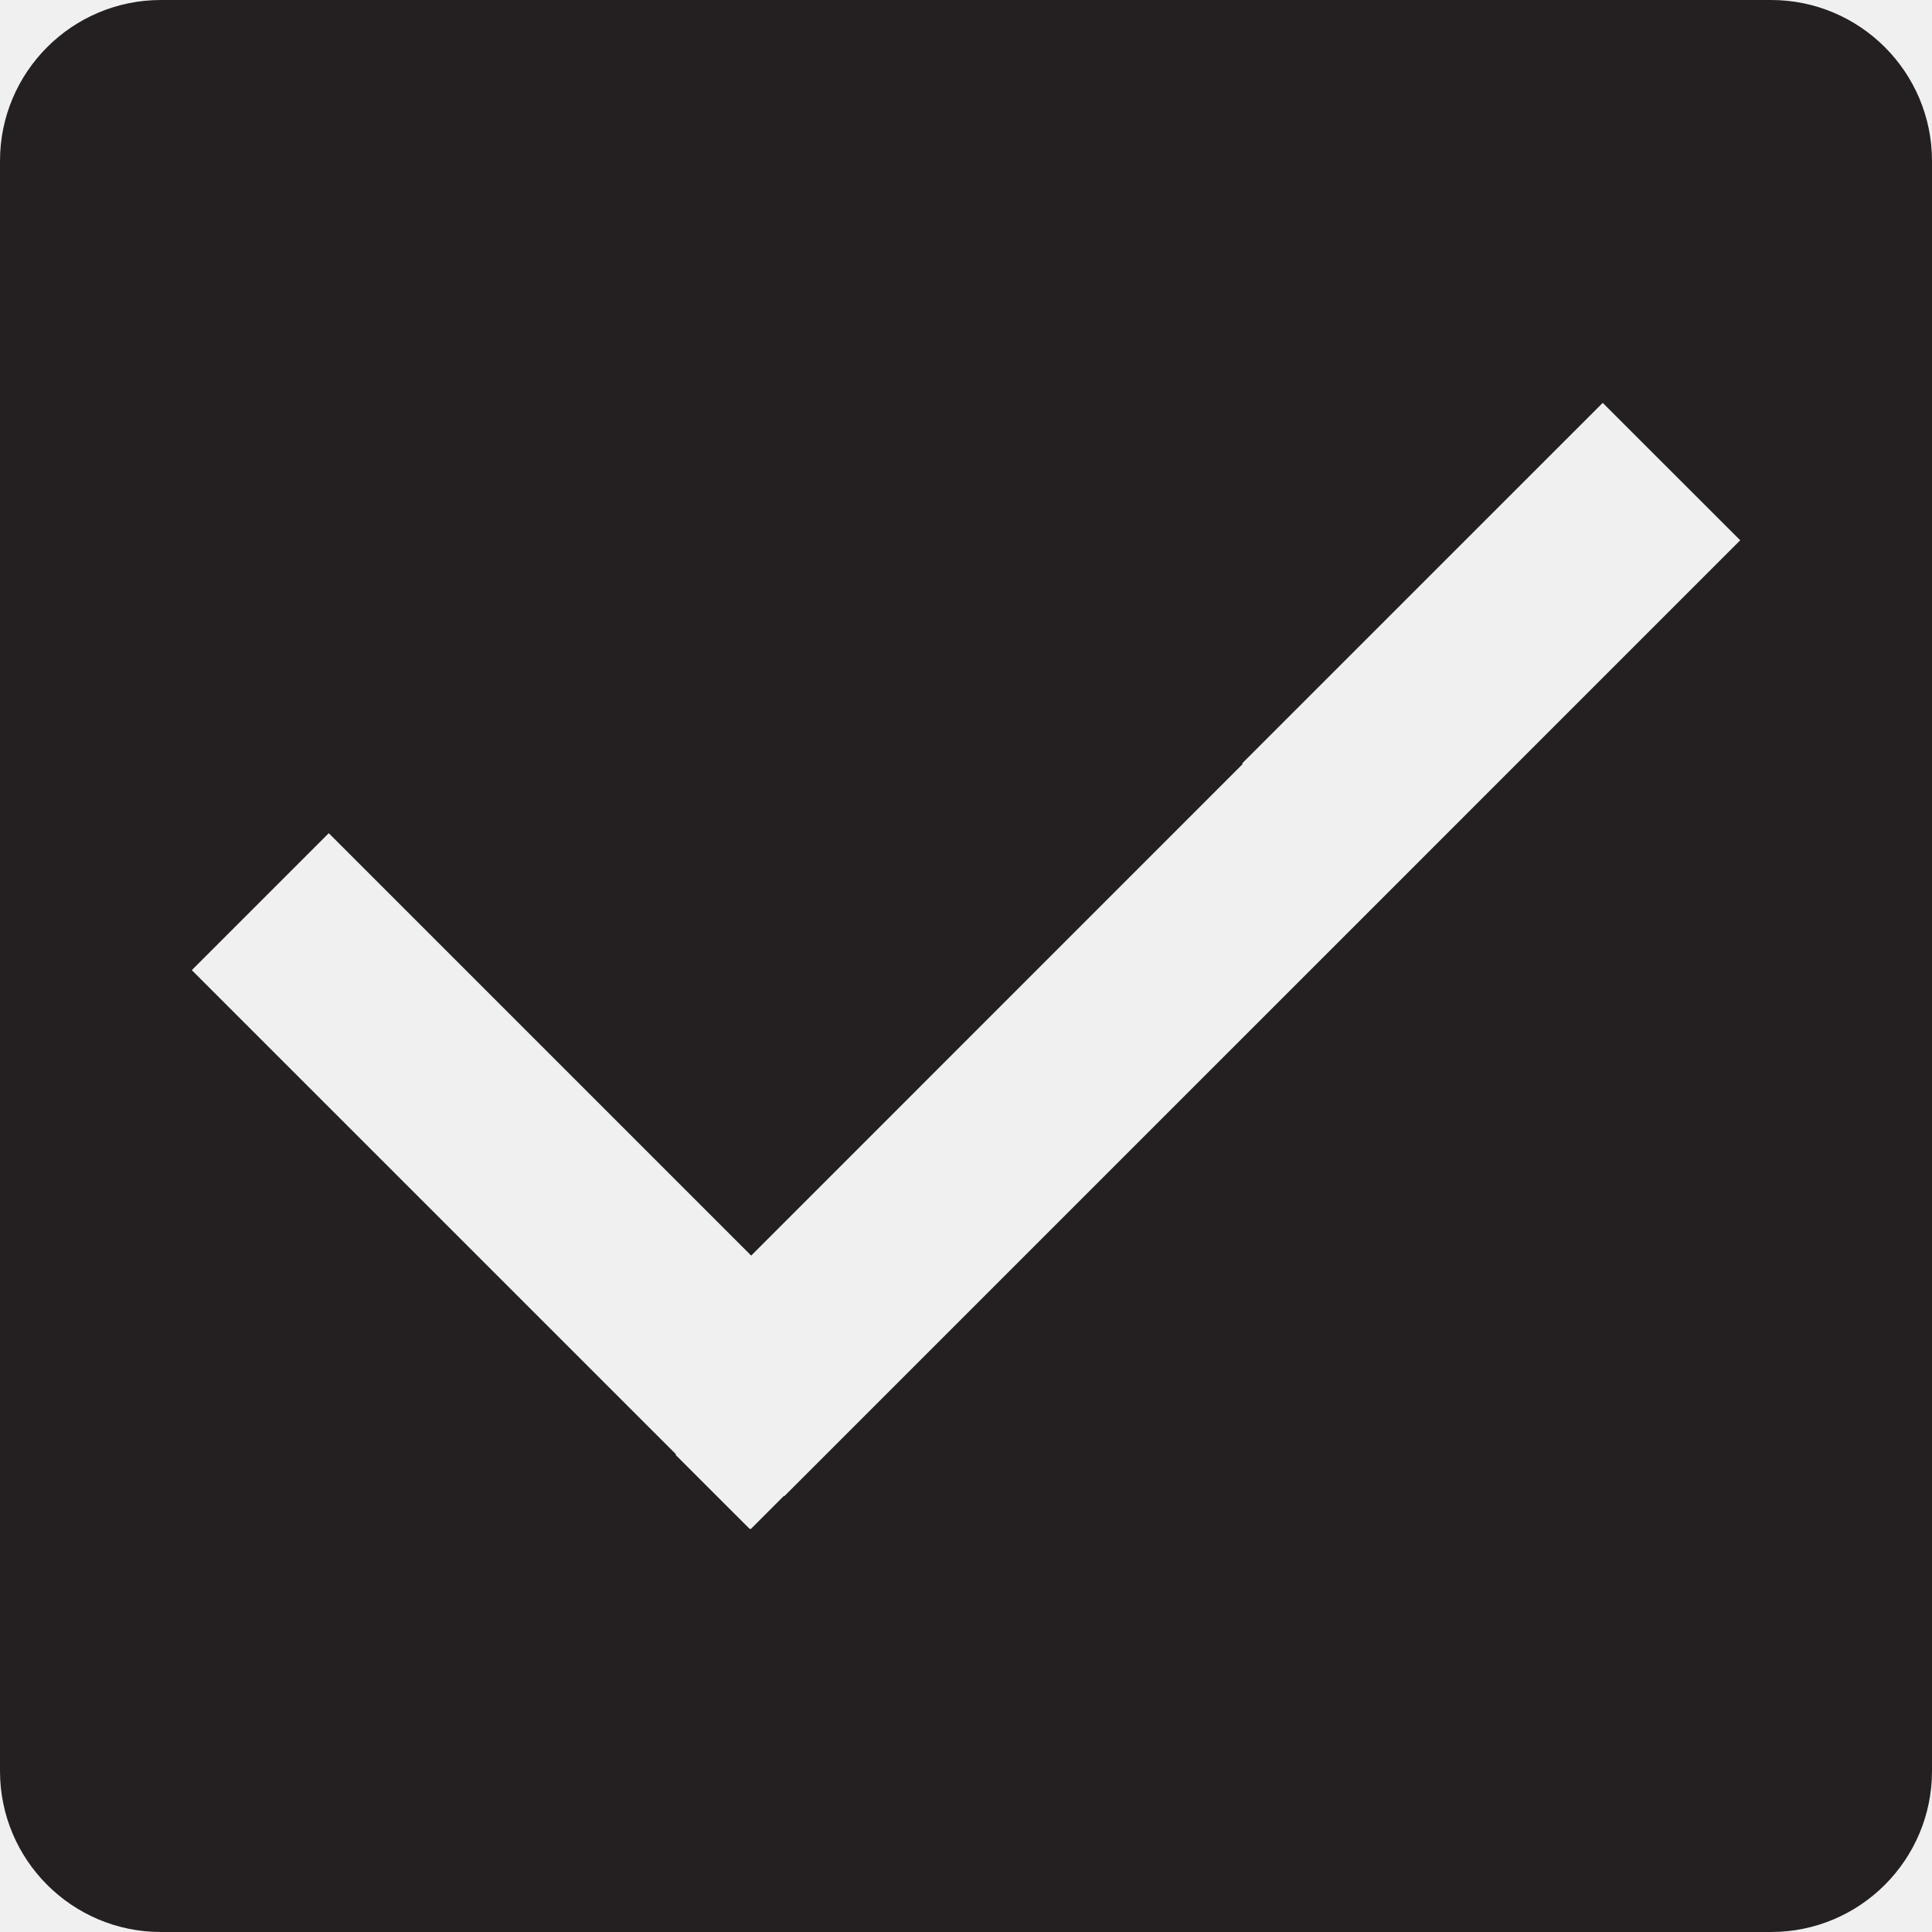
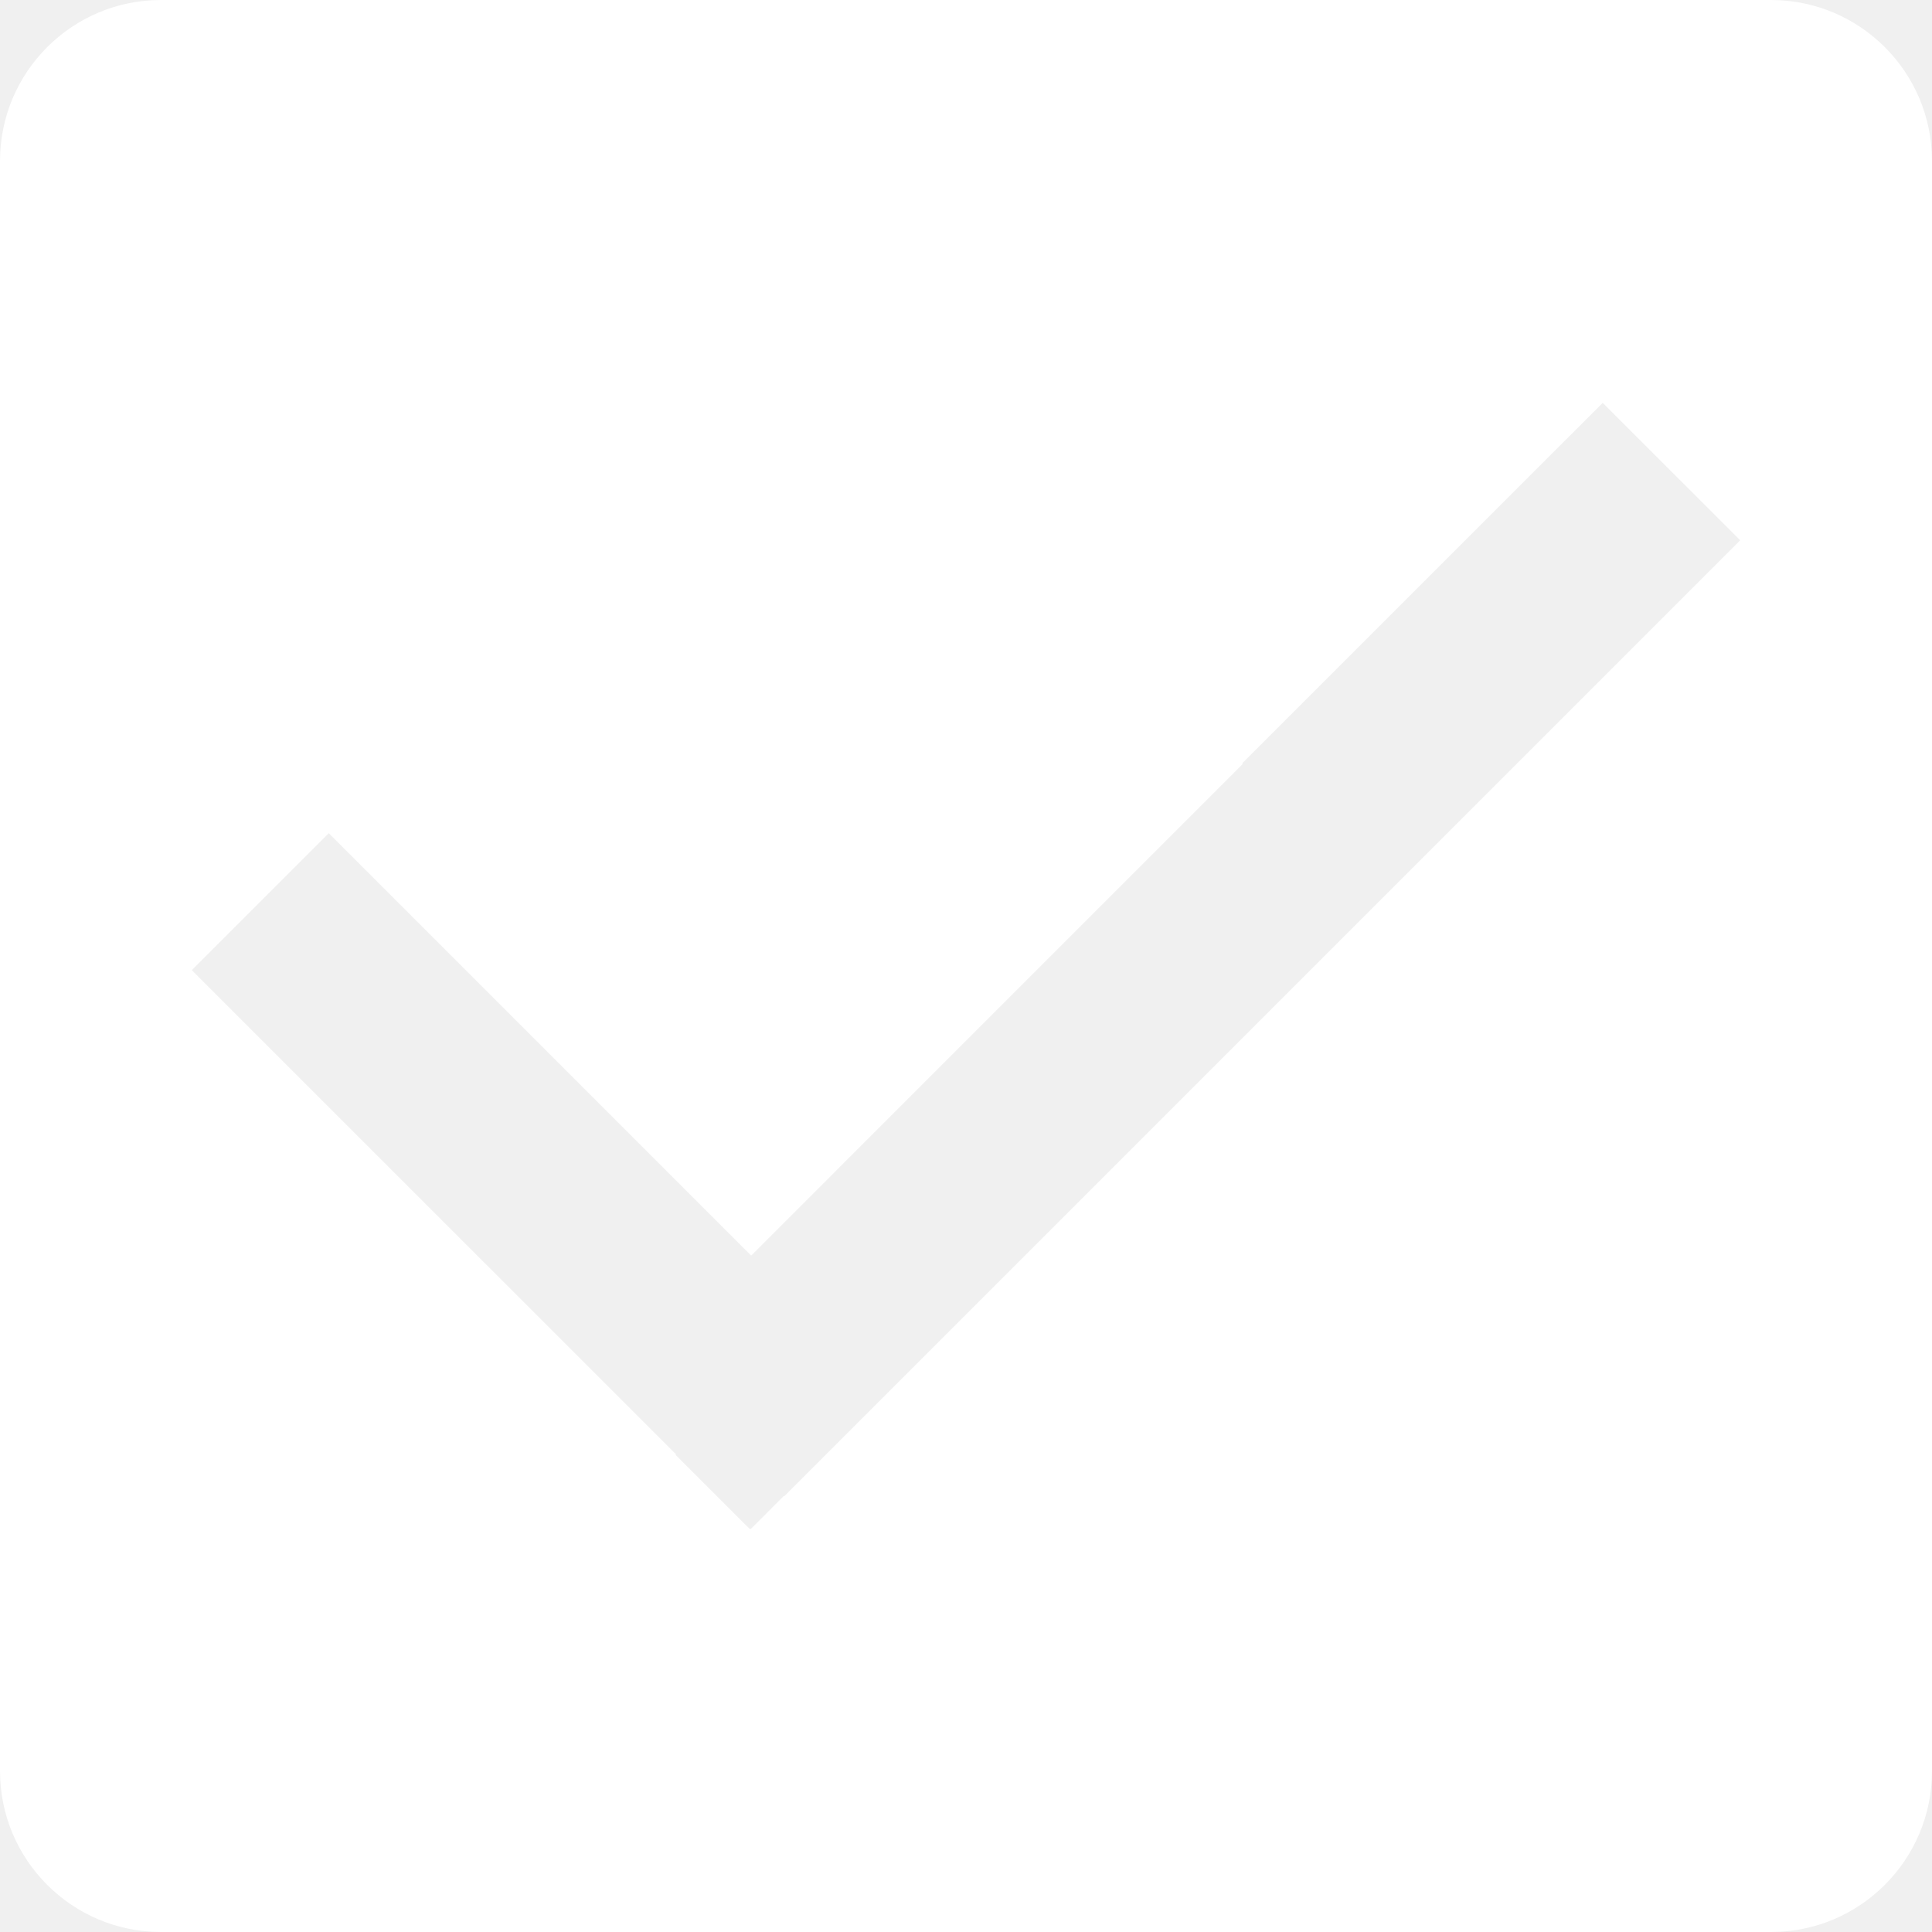
<svg xmlns="http://www.w3.org/2000/svg" enable-background="new 0 0 48 48" height="48px" id="Layer_3" version="1.1" viewBox="0 0 48 48" width="48px" xml:space="preserve">
-   <path d="M44,0H4C1.791,0,0,1.791,0,4v40c0,2.209,1.791,4,4,4h40c2.209,0,4-1.791,4-4V4C48,1.791,46.209,0,44,0z   M34.277,22.382L19.482,37.176l-0.008-0.009l-0.822,0.823l-0.012-0.011L18.63,37.99l-1.846-1.845l0.012-0.012L4.765,24.103  l3.403-3.403l10.495,10.495L30.876,18.98l-0.015-0.014l8.958-8.957l3.416,3.414L34.277,22.382z" fill="#241F20" />
+   <path d="M44,0H4C1.791,0,0,1.791,0,4v40c0,2.209,1.791,4,4,4h40c2.209,0,4-1.791,4-4V4C48,1.791,46.209,0,44,0z   M34.277,22.382L19.482,37.176l-0.008-0.009l-0.822,0.823l-0.012-0.011L18.63,37.99l-1.846-1.845l0.012-0.012L4.765,24.103  l3.403-3.403l10.495,10.495L30.876,18.98l-0.015-0.014l8.958-8.957l3.416,3.414L34.277,22.382z" fill="#fff" />
</svg>
